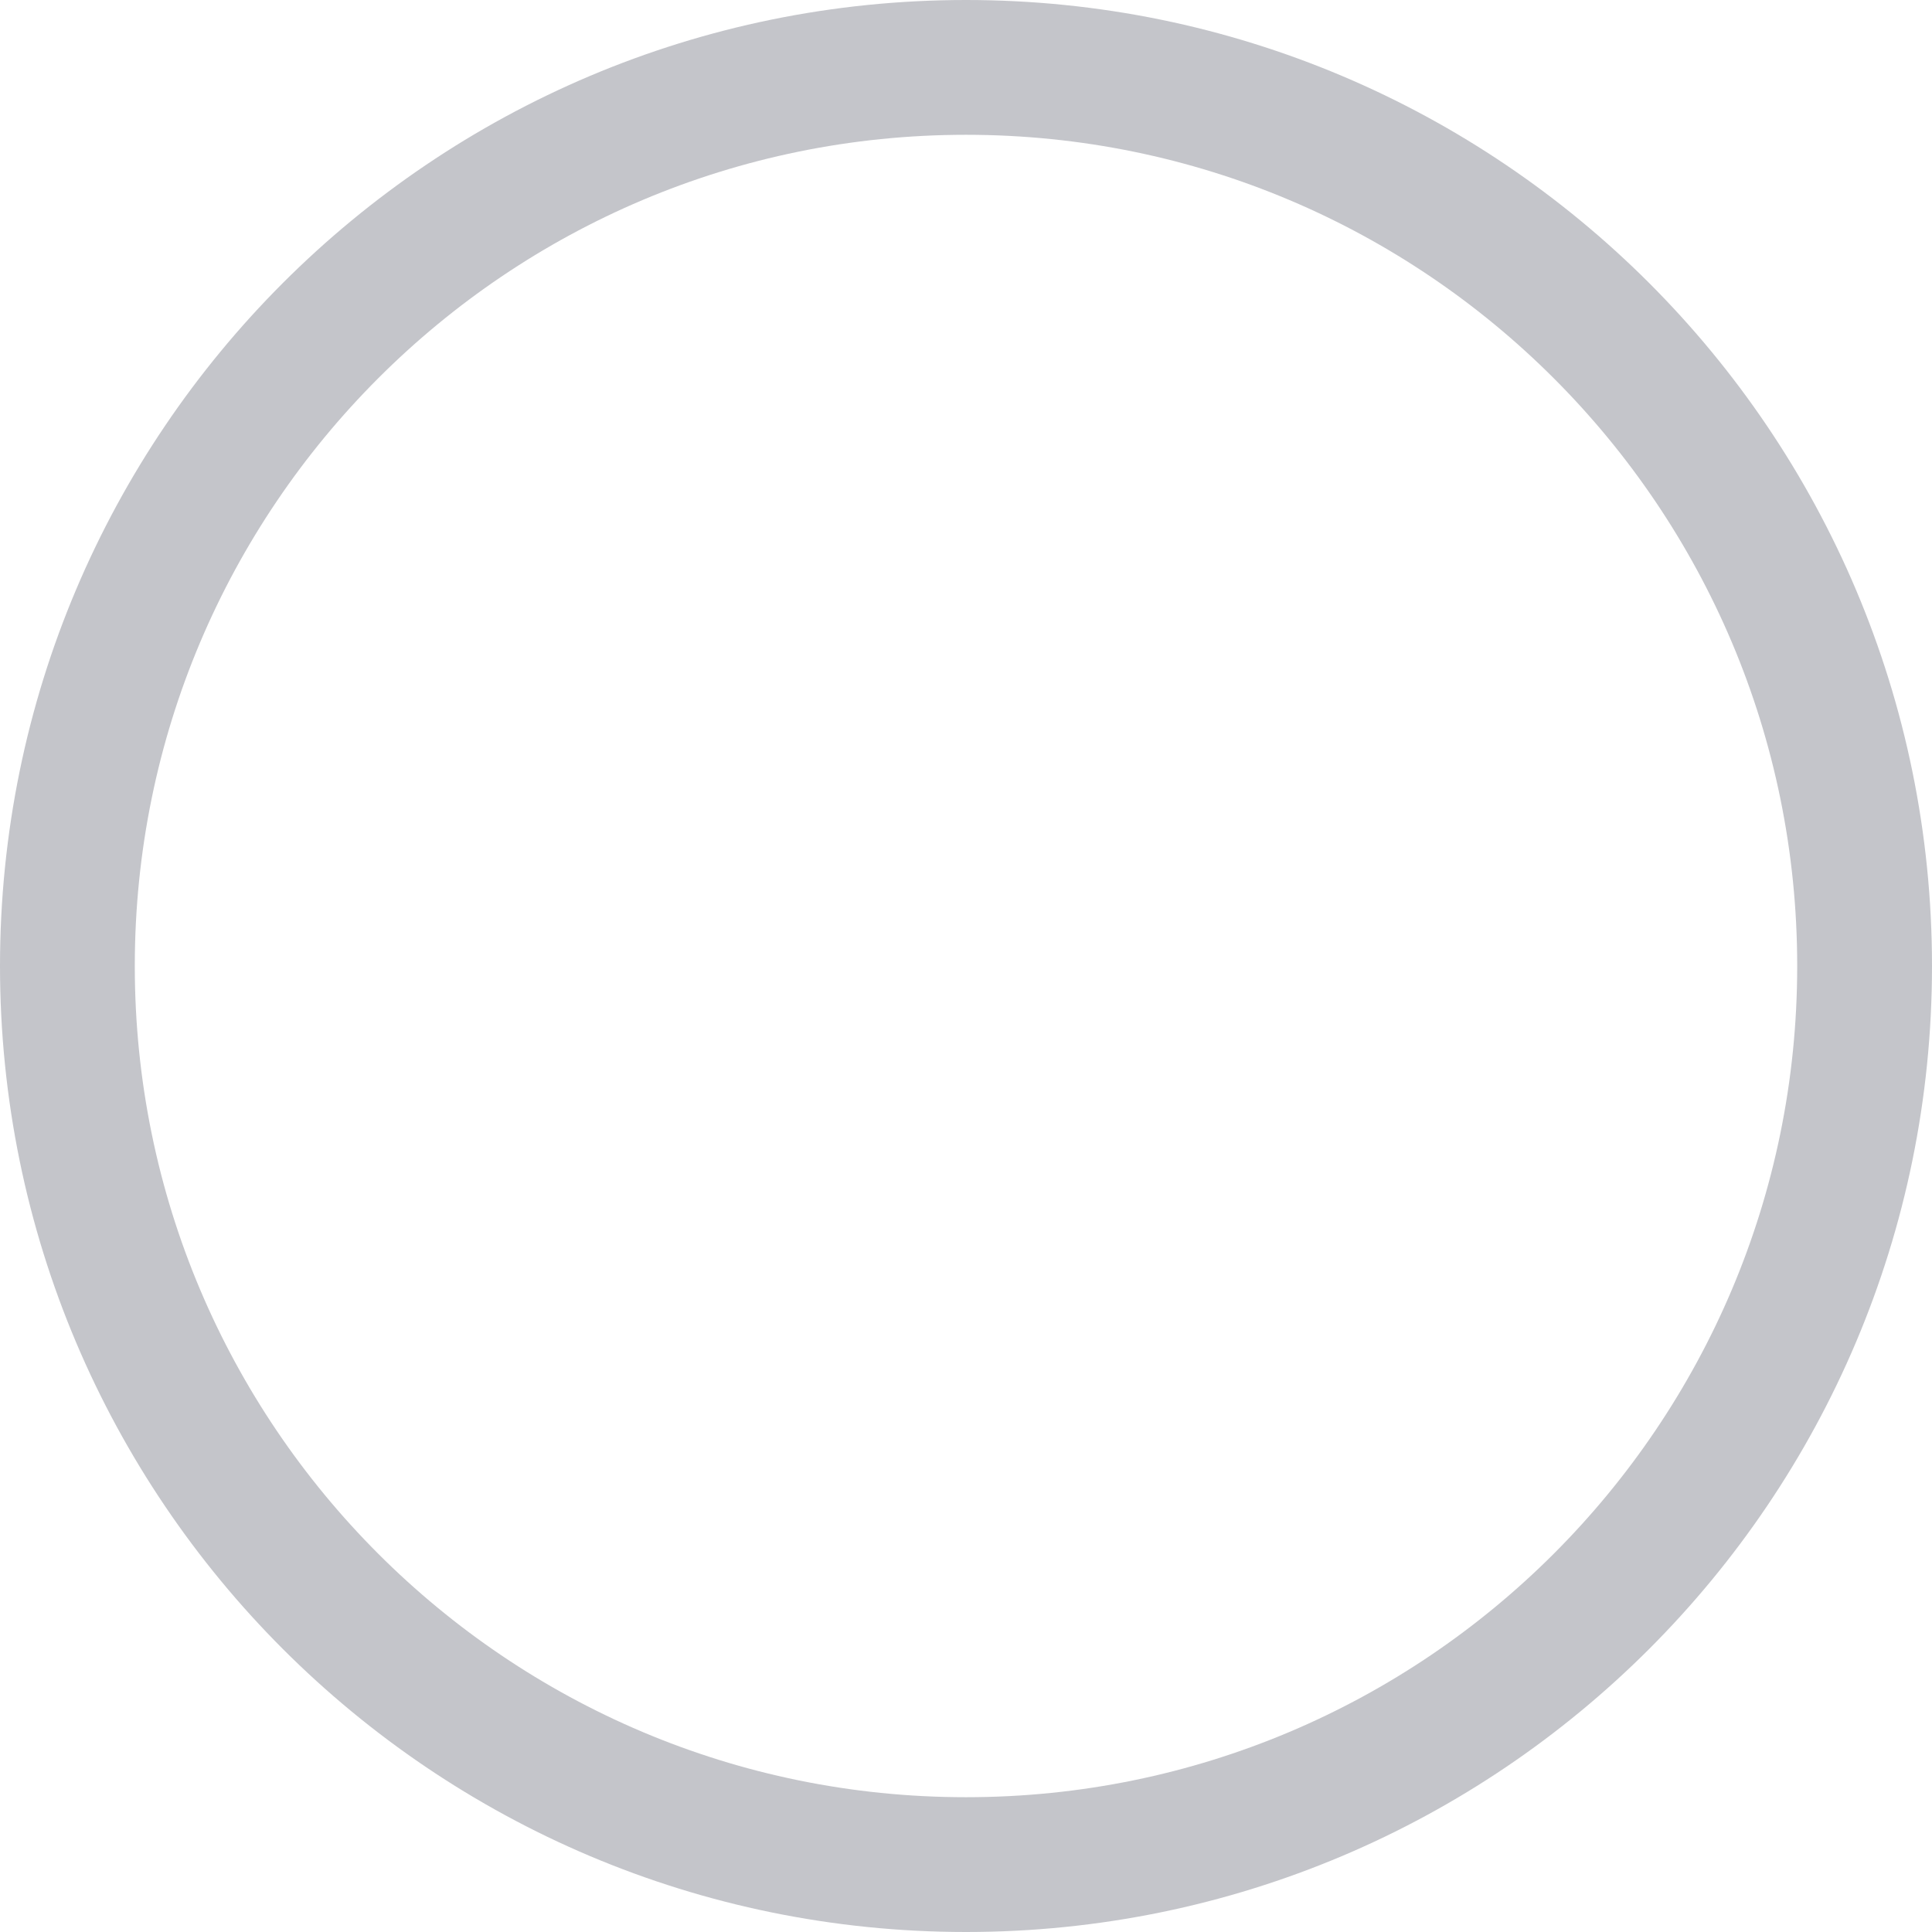
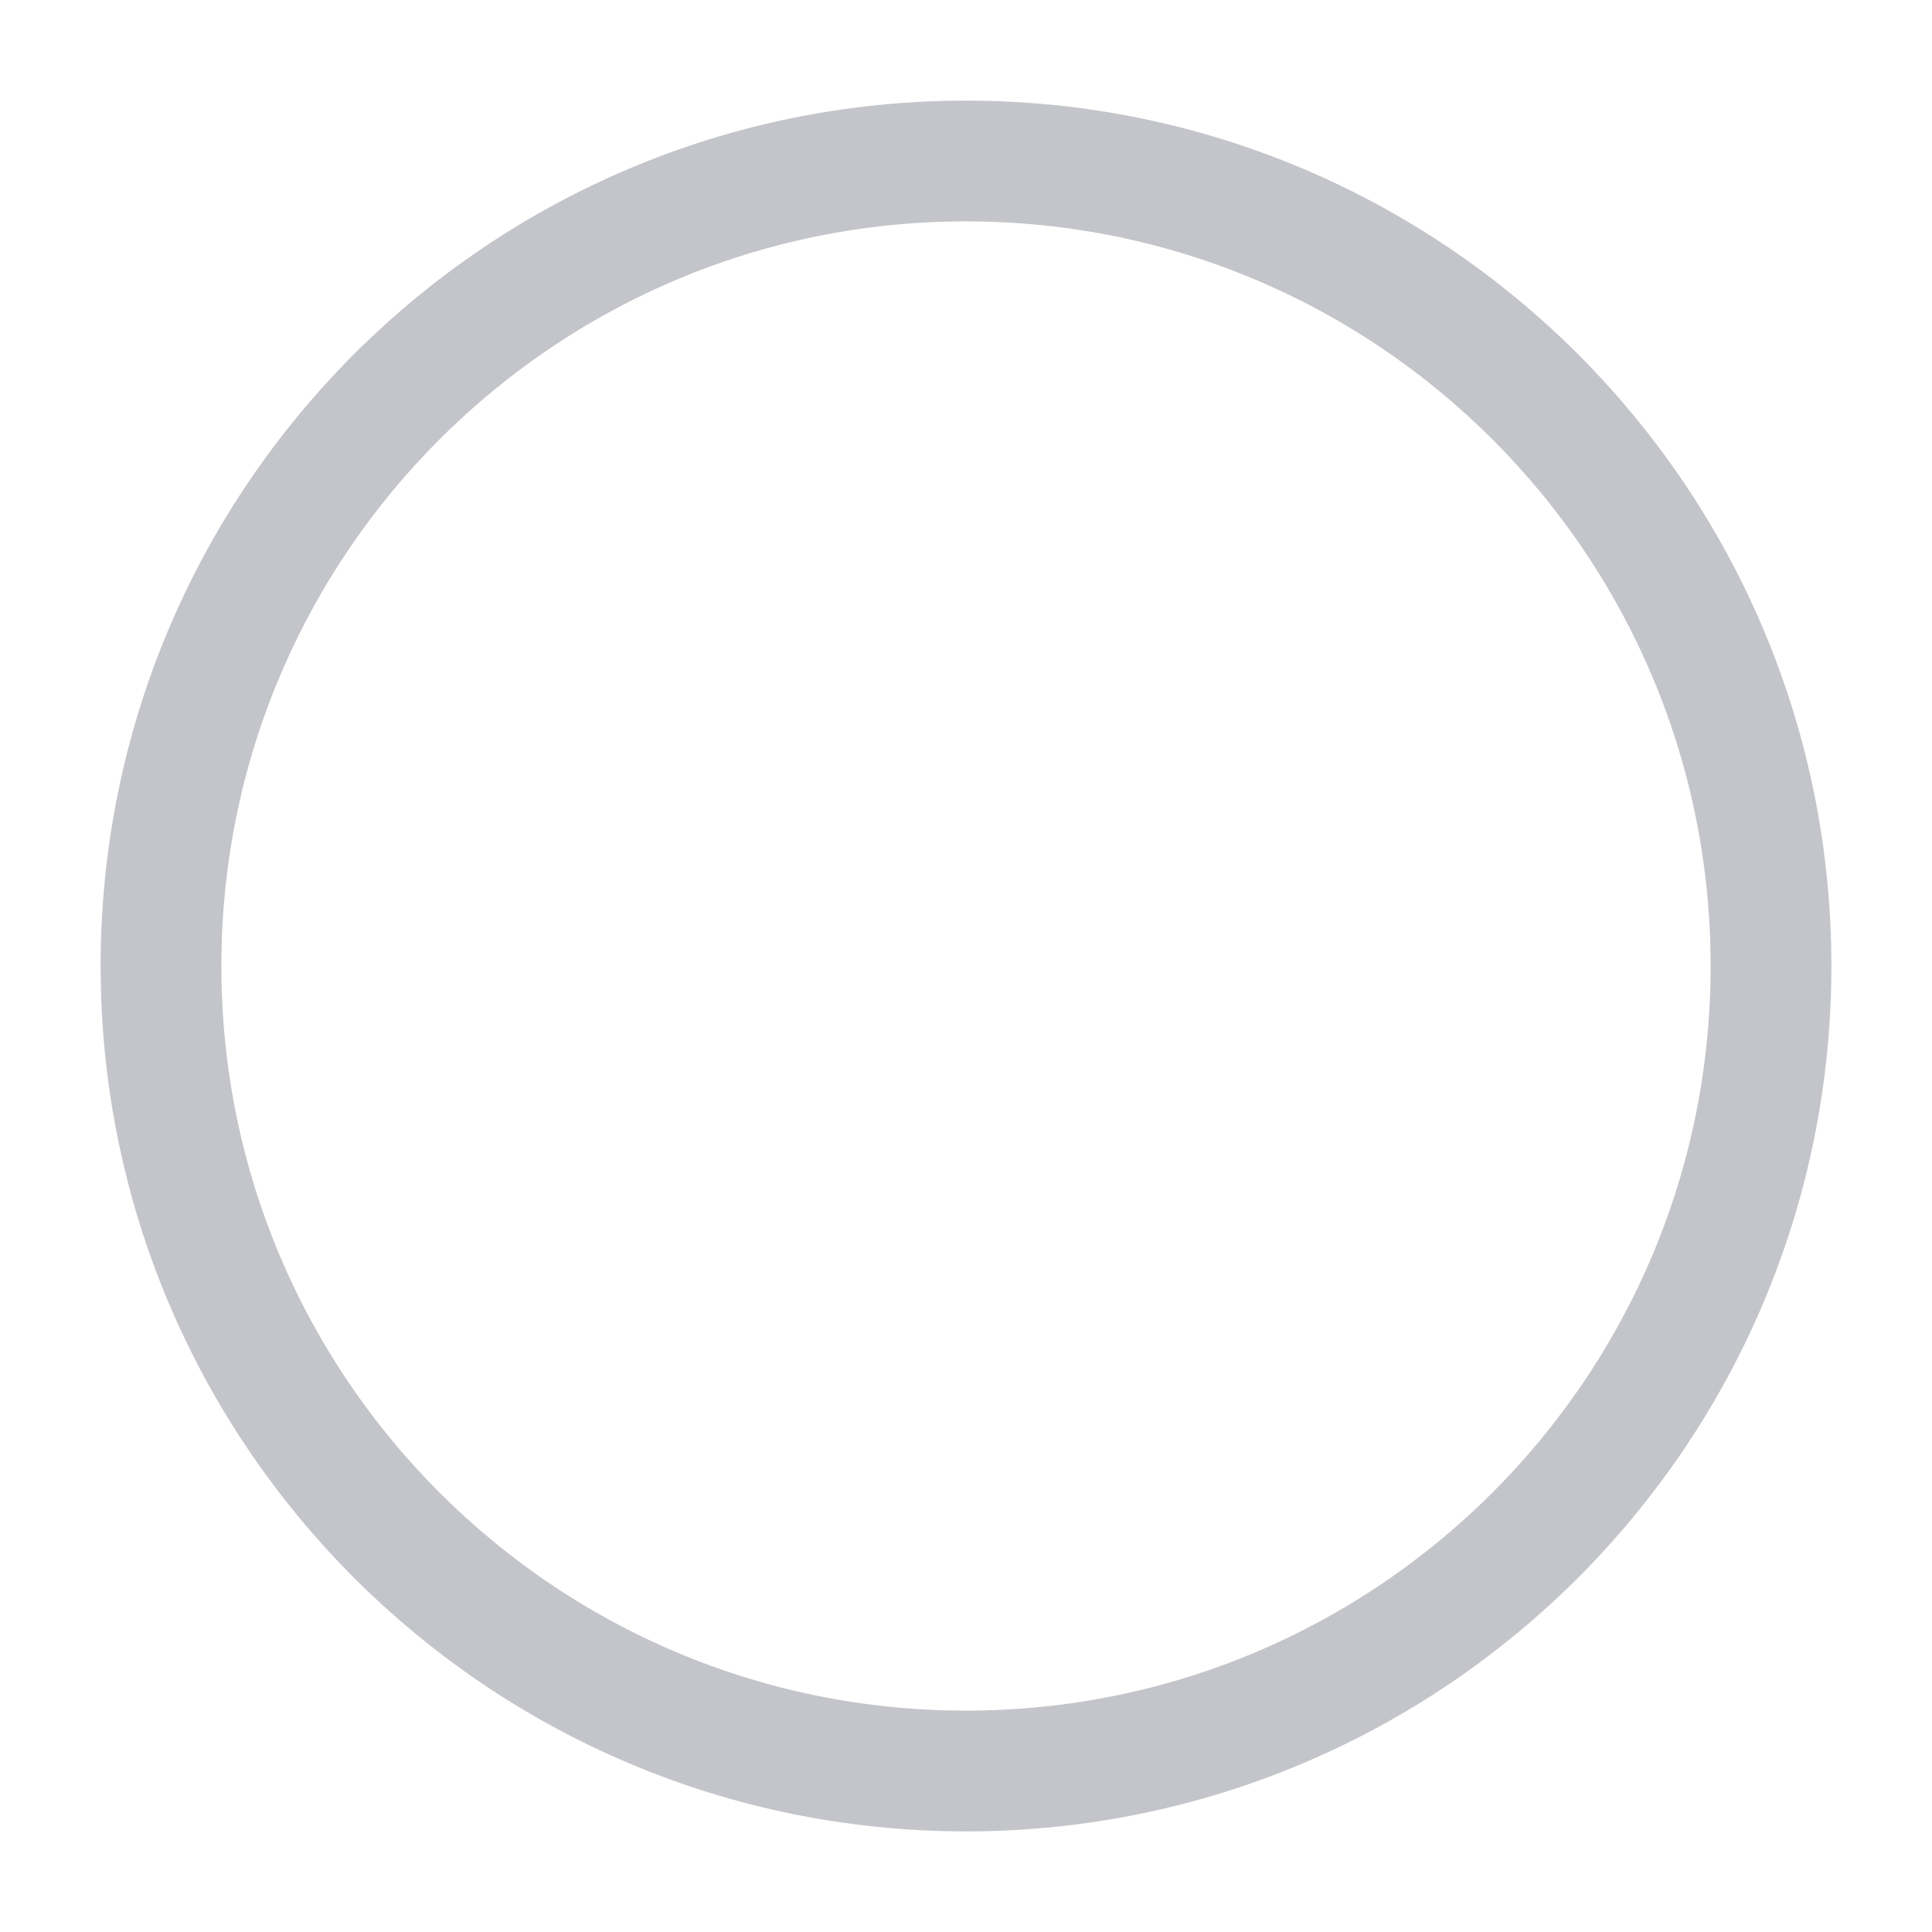
- <svg xmlns="http://www.w3.org/2000/svg" preserveAspectRatio="none" overflow="visible" style="display: block;" width="21.5" height="21.5" viewBox="0 0 21.5 21.5" fill="none">
-   <path id="Vector" d="M10.75 20.75C16.273 20.75 20.75 16.273 20.75 10.75C20.75 5.227 16.273 0.75 10.75 0.75C5.227 0.75 0.75 5.227 0.75 10.75C0.75 16.273 5.227 20.75 10.75 20.75Z" stroke="#C4C5CA" stroke-width="1.5" stroke-linecap="round" stroke-linejoin="round" />
+ <svg xmlns="http://www.w3.org/2000/svg" width="24" height="24" viewBox="0 0 24 24" fill="none">
+   <path d="M12 22C17.523 22 22 17.523 22 12C22 6.477 17.523 2 12 2C6.477 2 2 6.477 2 12C2 17.523 6.477 22 12 22Z" stroke="#C4C5CA" stroke-width="1.5" stroke-linecap="round" stroke-linejoin="round" />
</svg>
